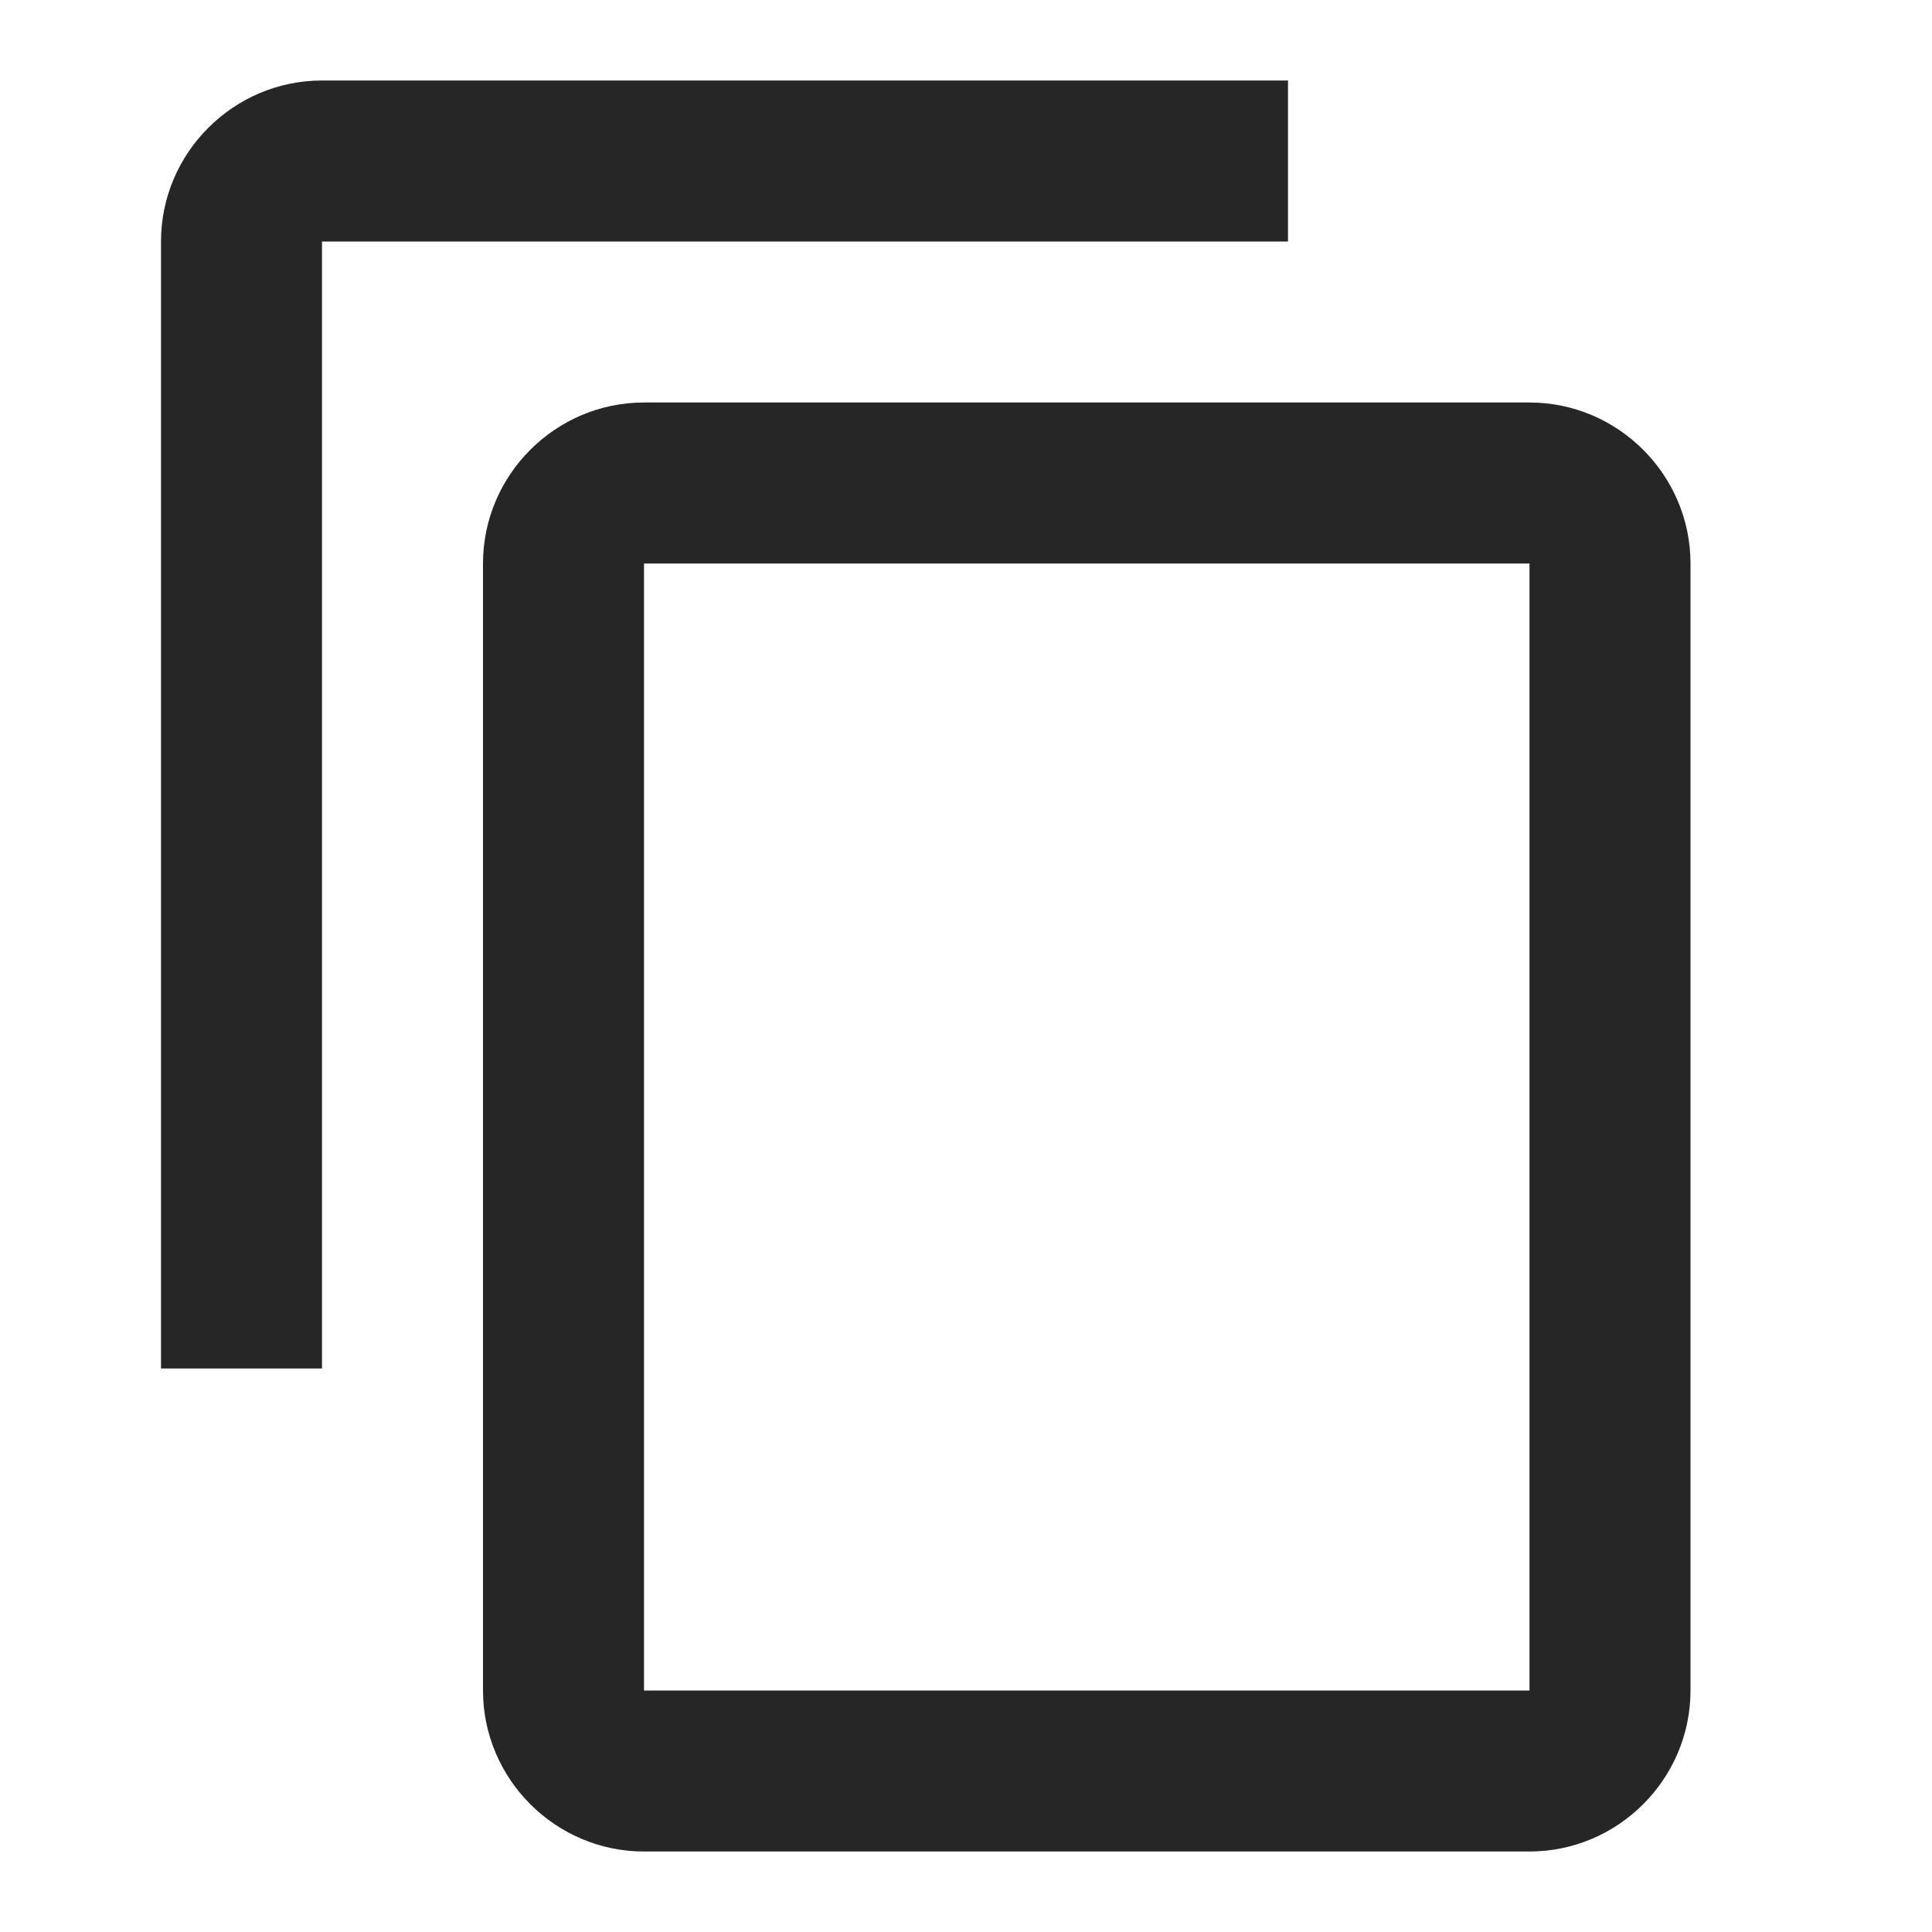
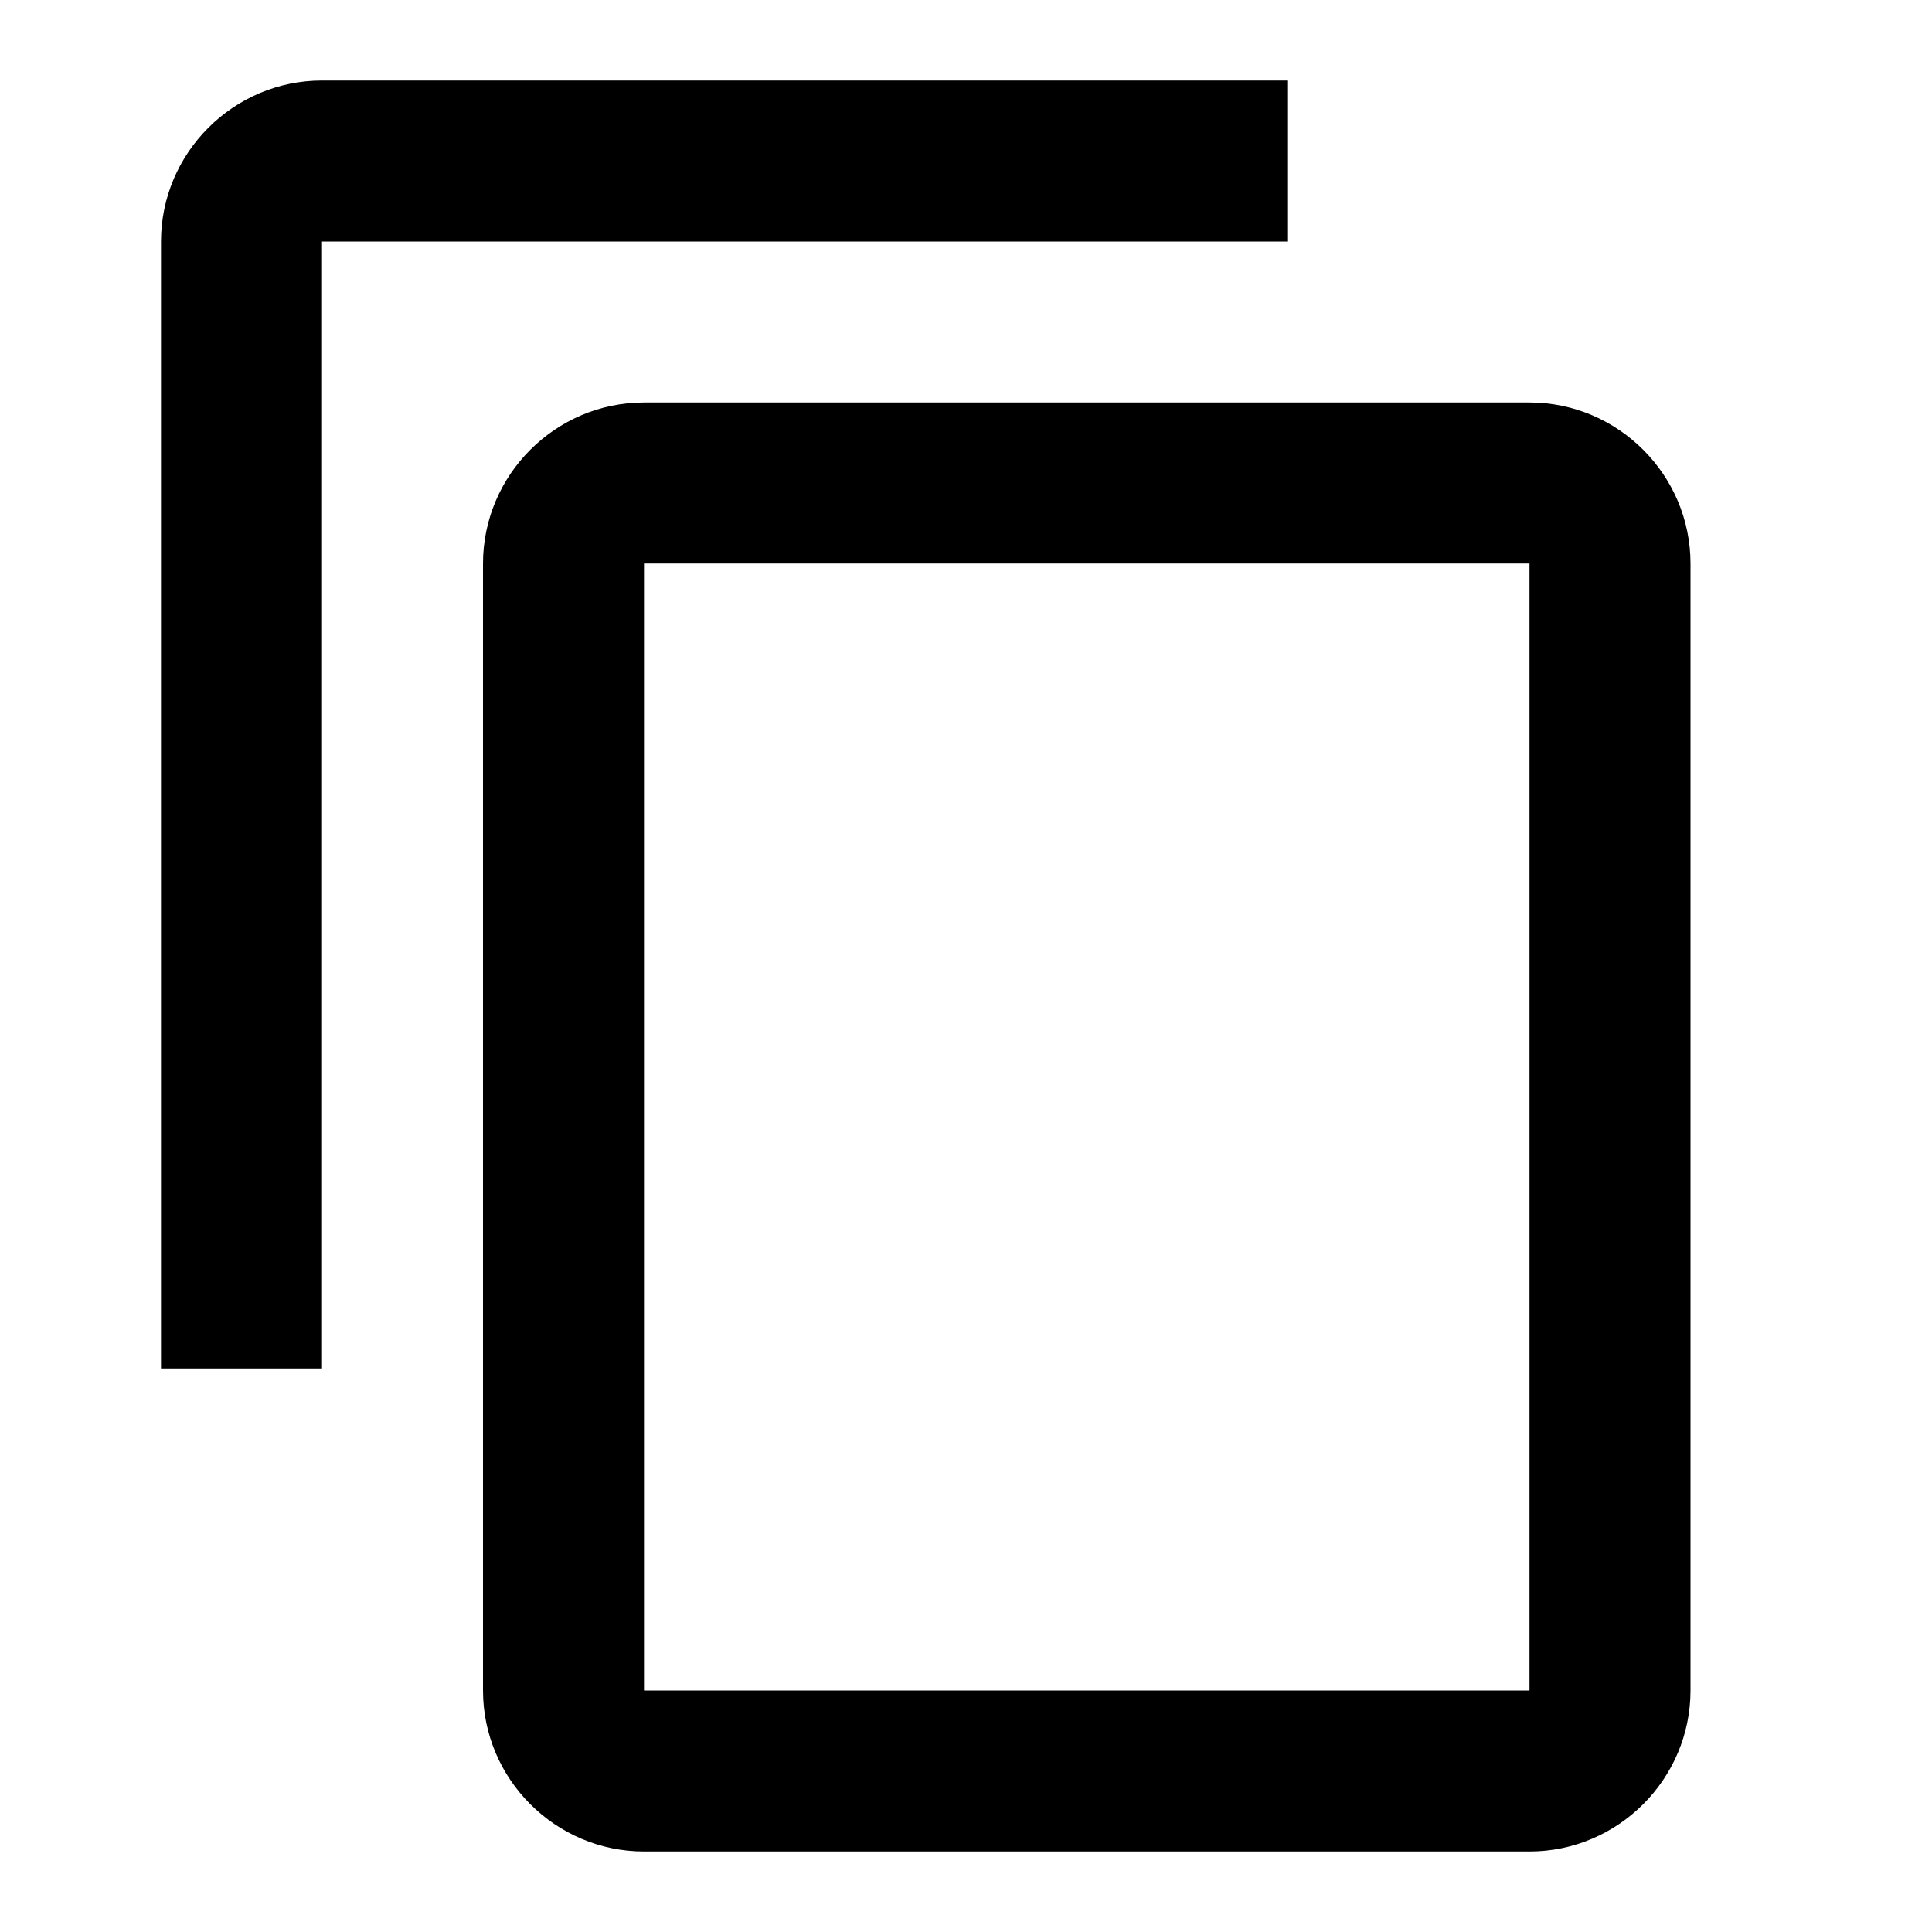
- <svg xmlns="http://www.w3.org/2000/svg" height="24px" viewBox="0 0 24 24" width="24px" fill="#262626">
+ <svg xmlns="http://www.w3.org/2000/svg" height="100%" viewBox="0 0 24 24" width="100%" fill="currentColor">
  <path d="M0 0h24v24H0V0z" fill="none" />
  <path d="M16 1H4c-1.1 0-2 .9-2 2v14h2V3h12V1zm3 4H8c-1.1 0-2 .9-2 2v14c0 1.1.9 2 2 2h11c1.1 0 2-.9 2-2V7c0-1.1-.9-2-2-2zm0 16H8V7h11v14z" />
</svg>
